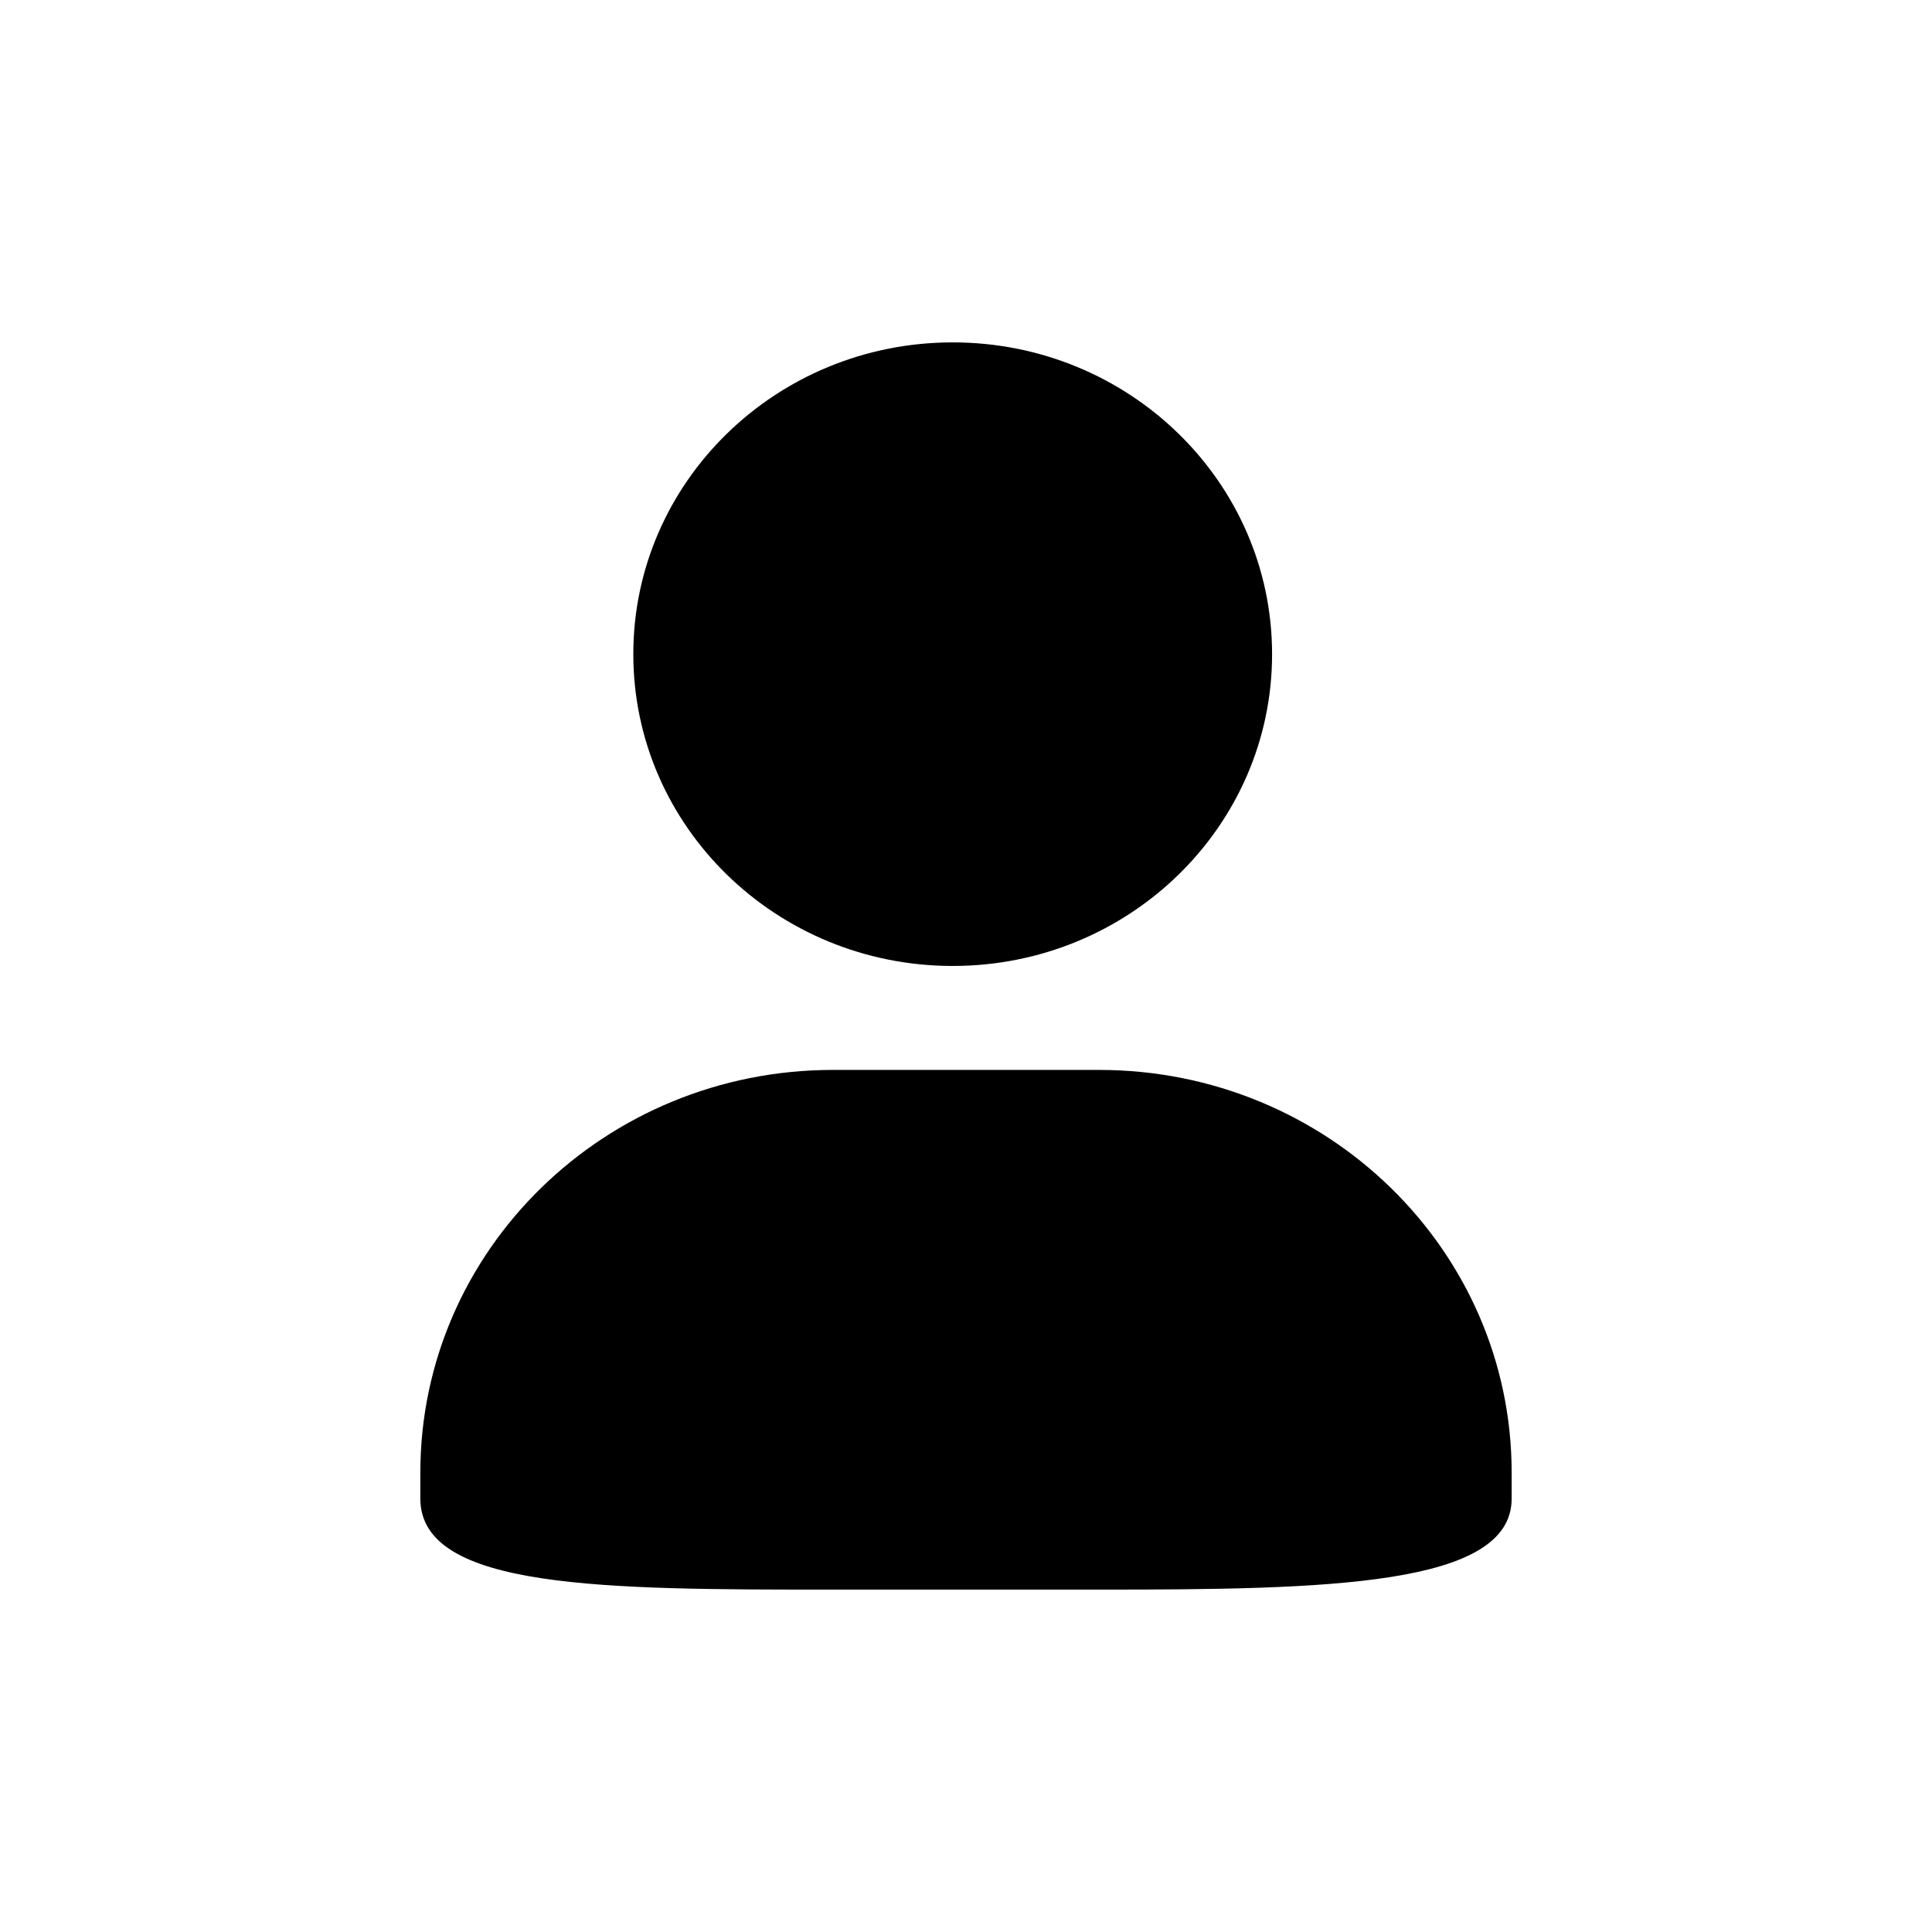
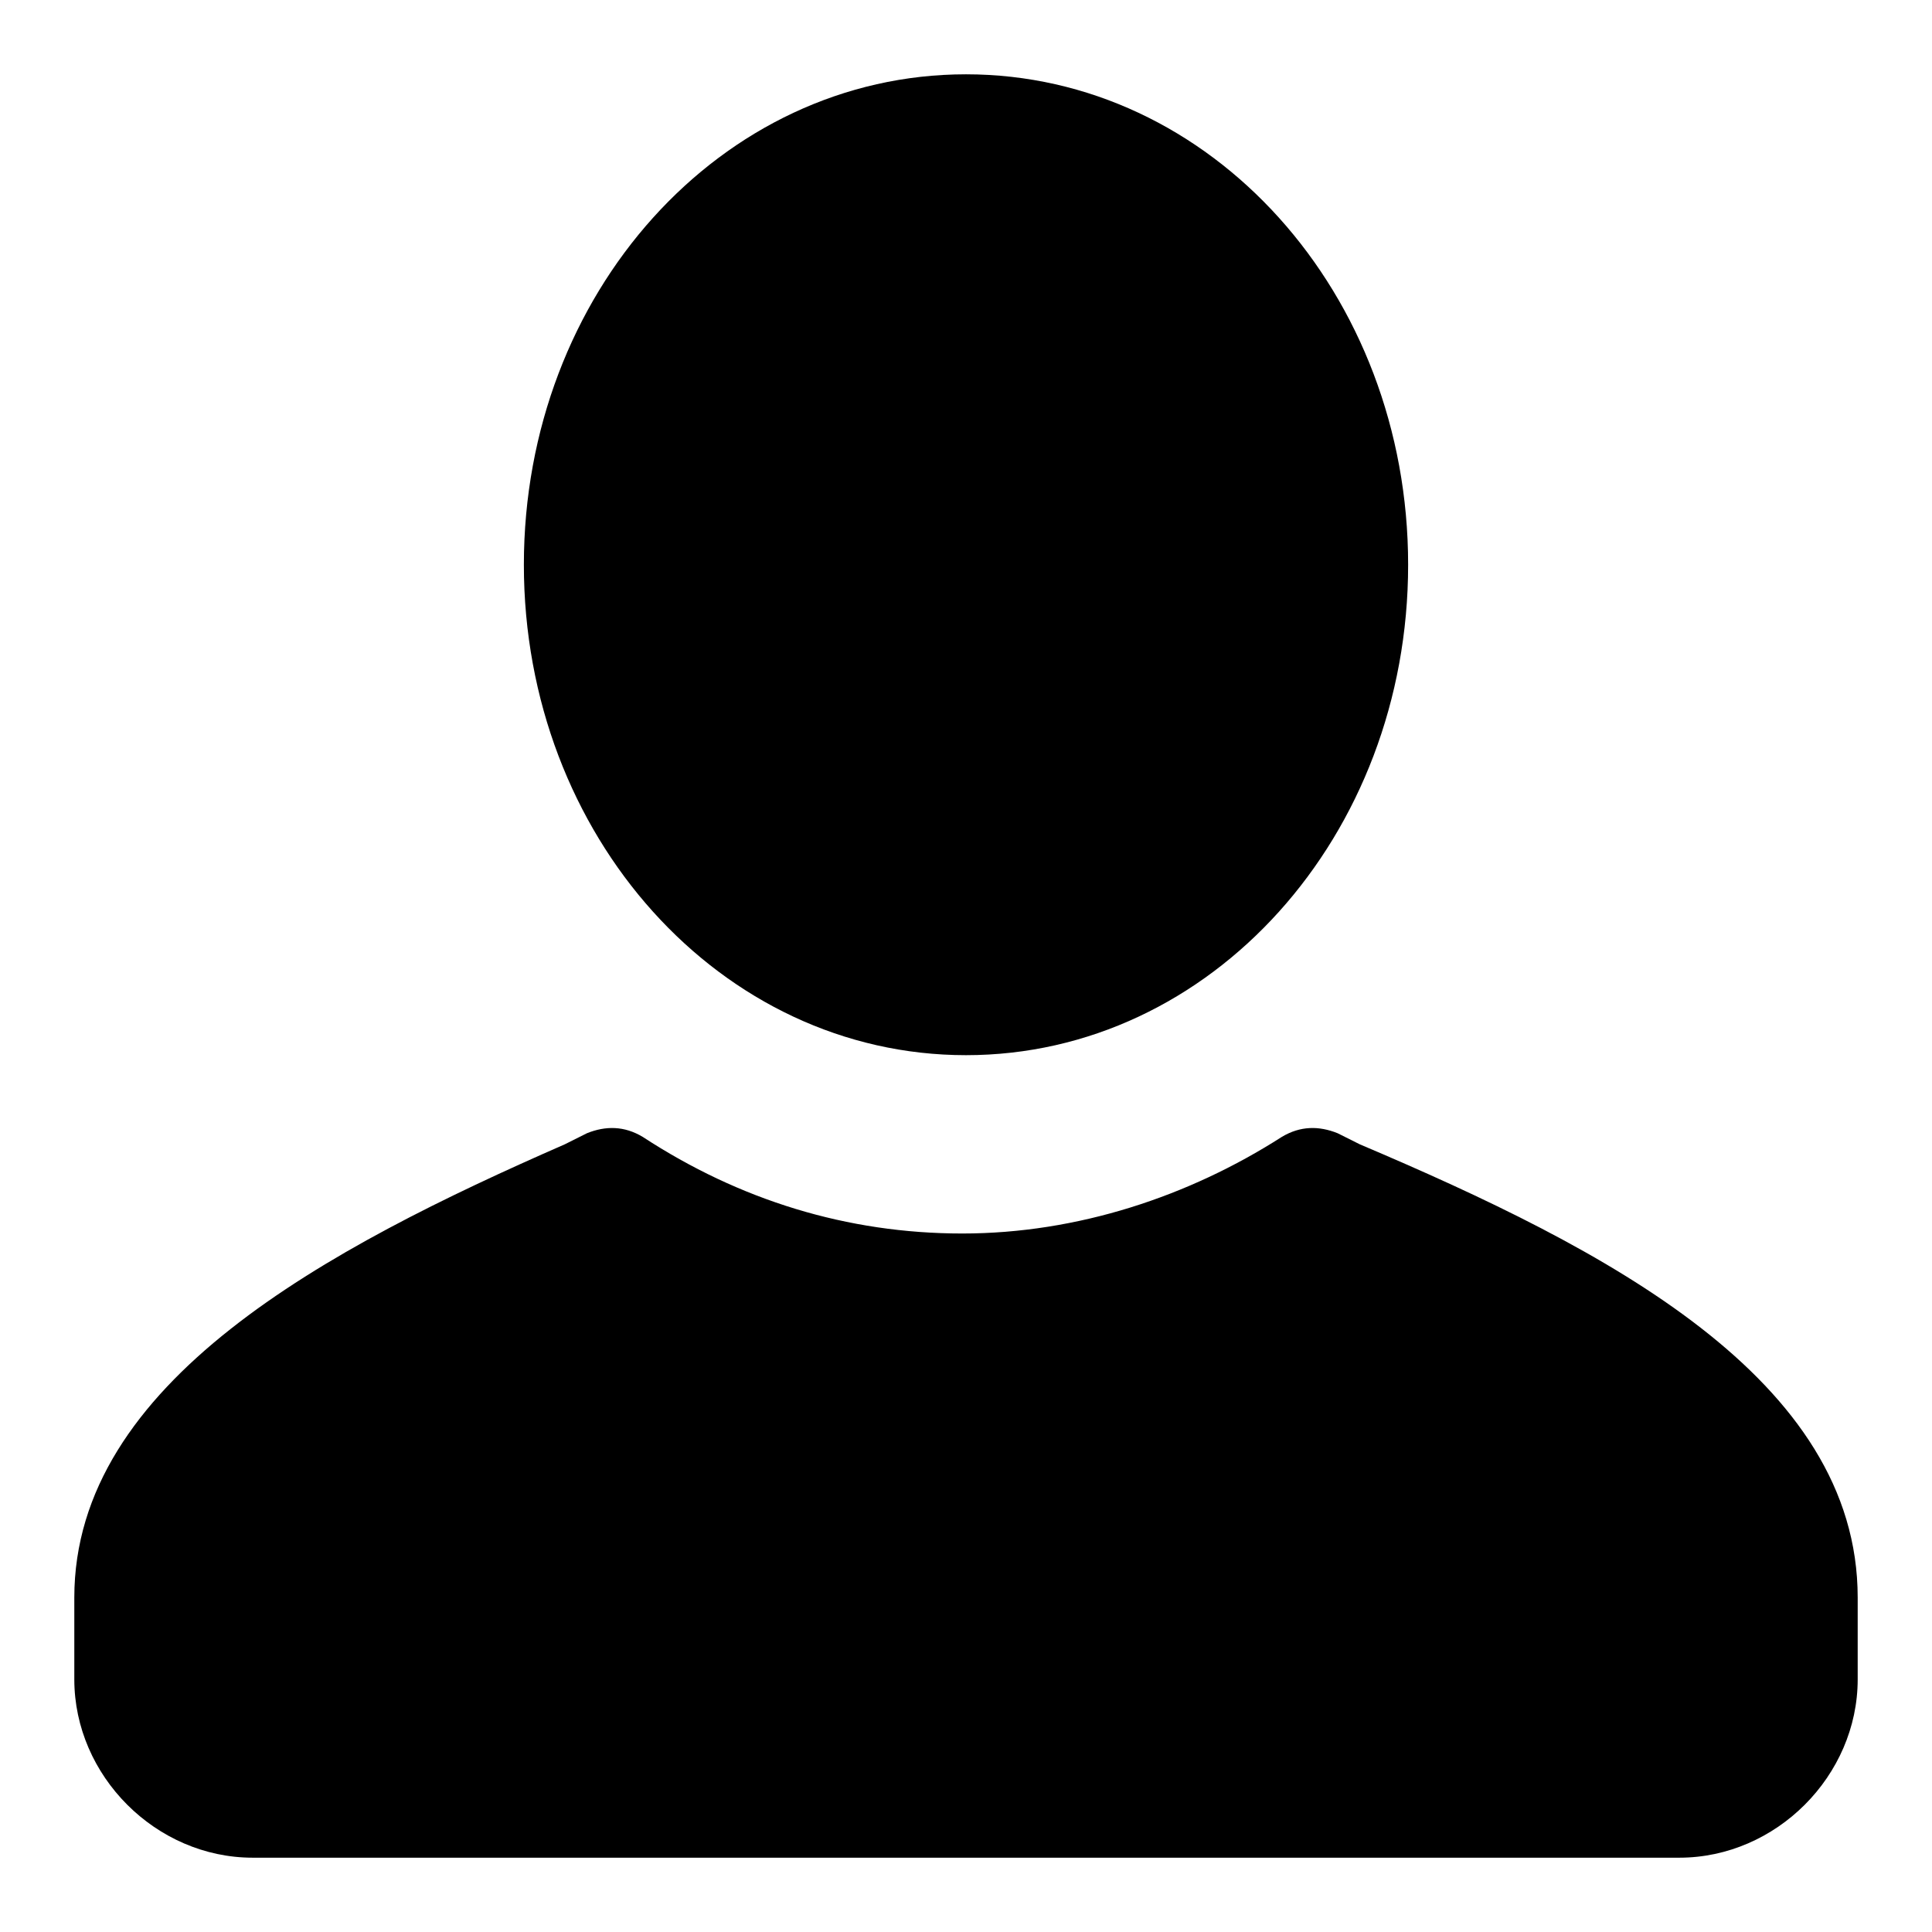
- <svg xmlns="http://www.w3.org/2000/svg" t="1503993891882" class="icon" style="" viewBox="0 0 1024 1024" version="1.1" p-id="7986" width="64" height="64">
+ <svg xmlns="http://www.w3.org/2000/svg" t="1537425196386" class="icon" style="" viewBox="0 0 1024 1024" version="1.1" p-id="2206" width="200" height="200">
  <defs>
    <style type="text/css" />
  </defs>
-   <path d="M504.951 511.98c93.49 0 169.28-74.002 169.28-165.26 0-91.276-75.79-165.248-169.28-165.248-93.486 0-169.287 73.972-169.279 165.248-0.001 91.258 75.793 165.26 169.28 165.26z m77.6 55.098H441.466c-120.767 0-218.678 95.564-218.678 213.45V794.3c0 48.183 97.911 48.229 218.678 48.229H582.55c120.754 0 218.66-1.78 218.66-48.229v-13.77c0-117.887-97.898-213.45-218.66-213.45z" p-id="7987" />
+   <path d="M984.615 846.769v43.323c0 51.2-43.323 94.523-94.523 94.523H133.908C82.708 984.615 39.385 941.292 39.385 890.092V846.769c0-114.215 133.908-185.108 259.938-240.246l11.815-5.908c9.846-3.938 19.692-3.938 29.538 1.969 51.2 33.477 108.308 51.2 169.354 51.2s120.123-19.692 169.354-51.2c9.846-5.908 19.692-5.908 29.538-1.969l11.815 5.908C850.708 661.662 984.615 730.585 984.615 846.769zM512 39.385c129.969 0 234.338 116.185 234.338 259.938S641.969 559.262 512 559.262s-234.338-116.185-234.338-259.938S382.031 39.385 512 39.385z" p-id="2207" data-spm-anchor-id="a313x.7781069.0.i11" />
</svg>
